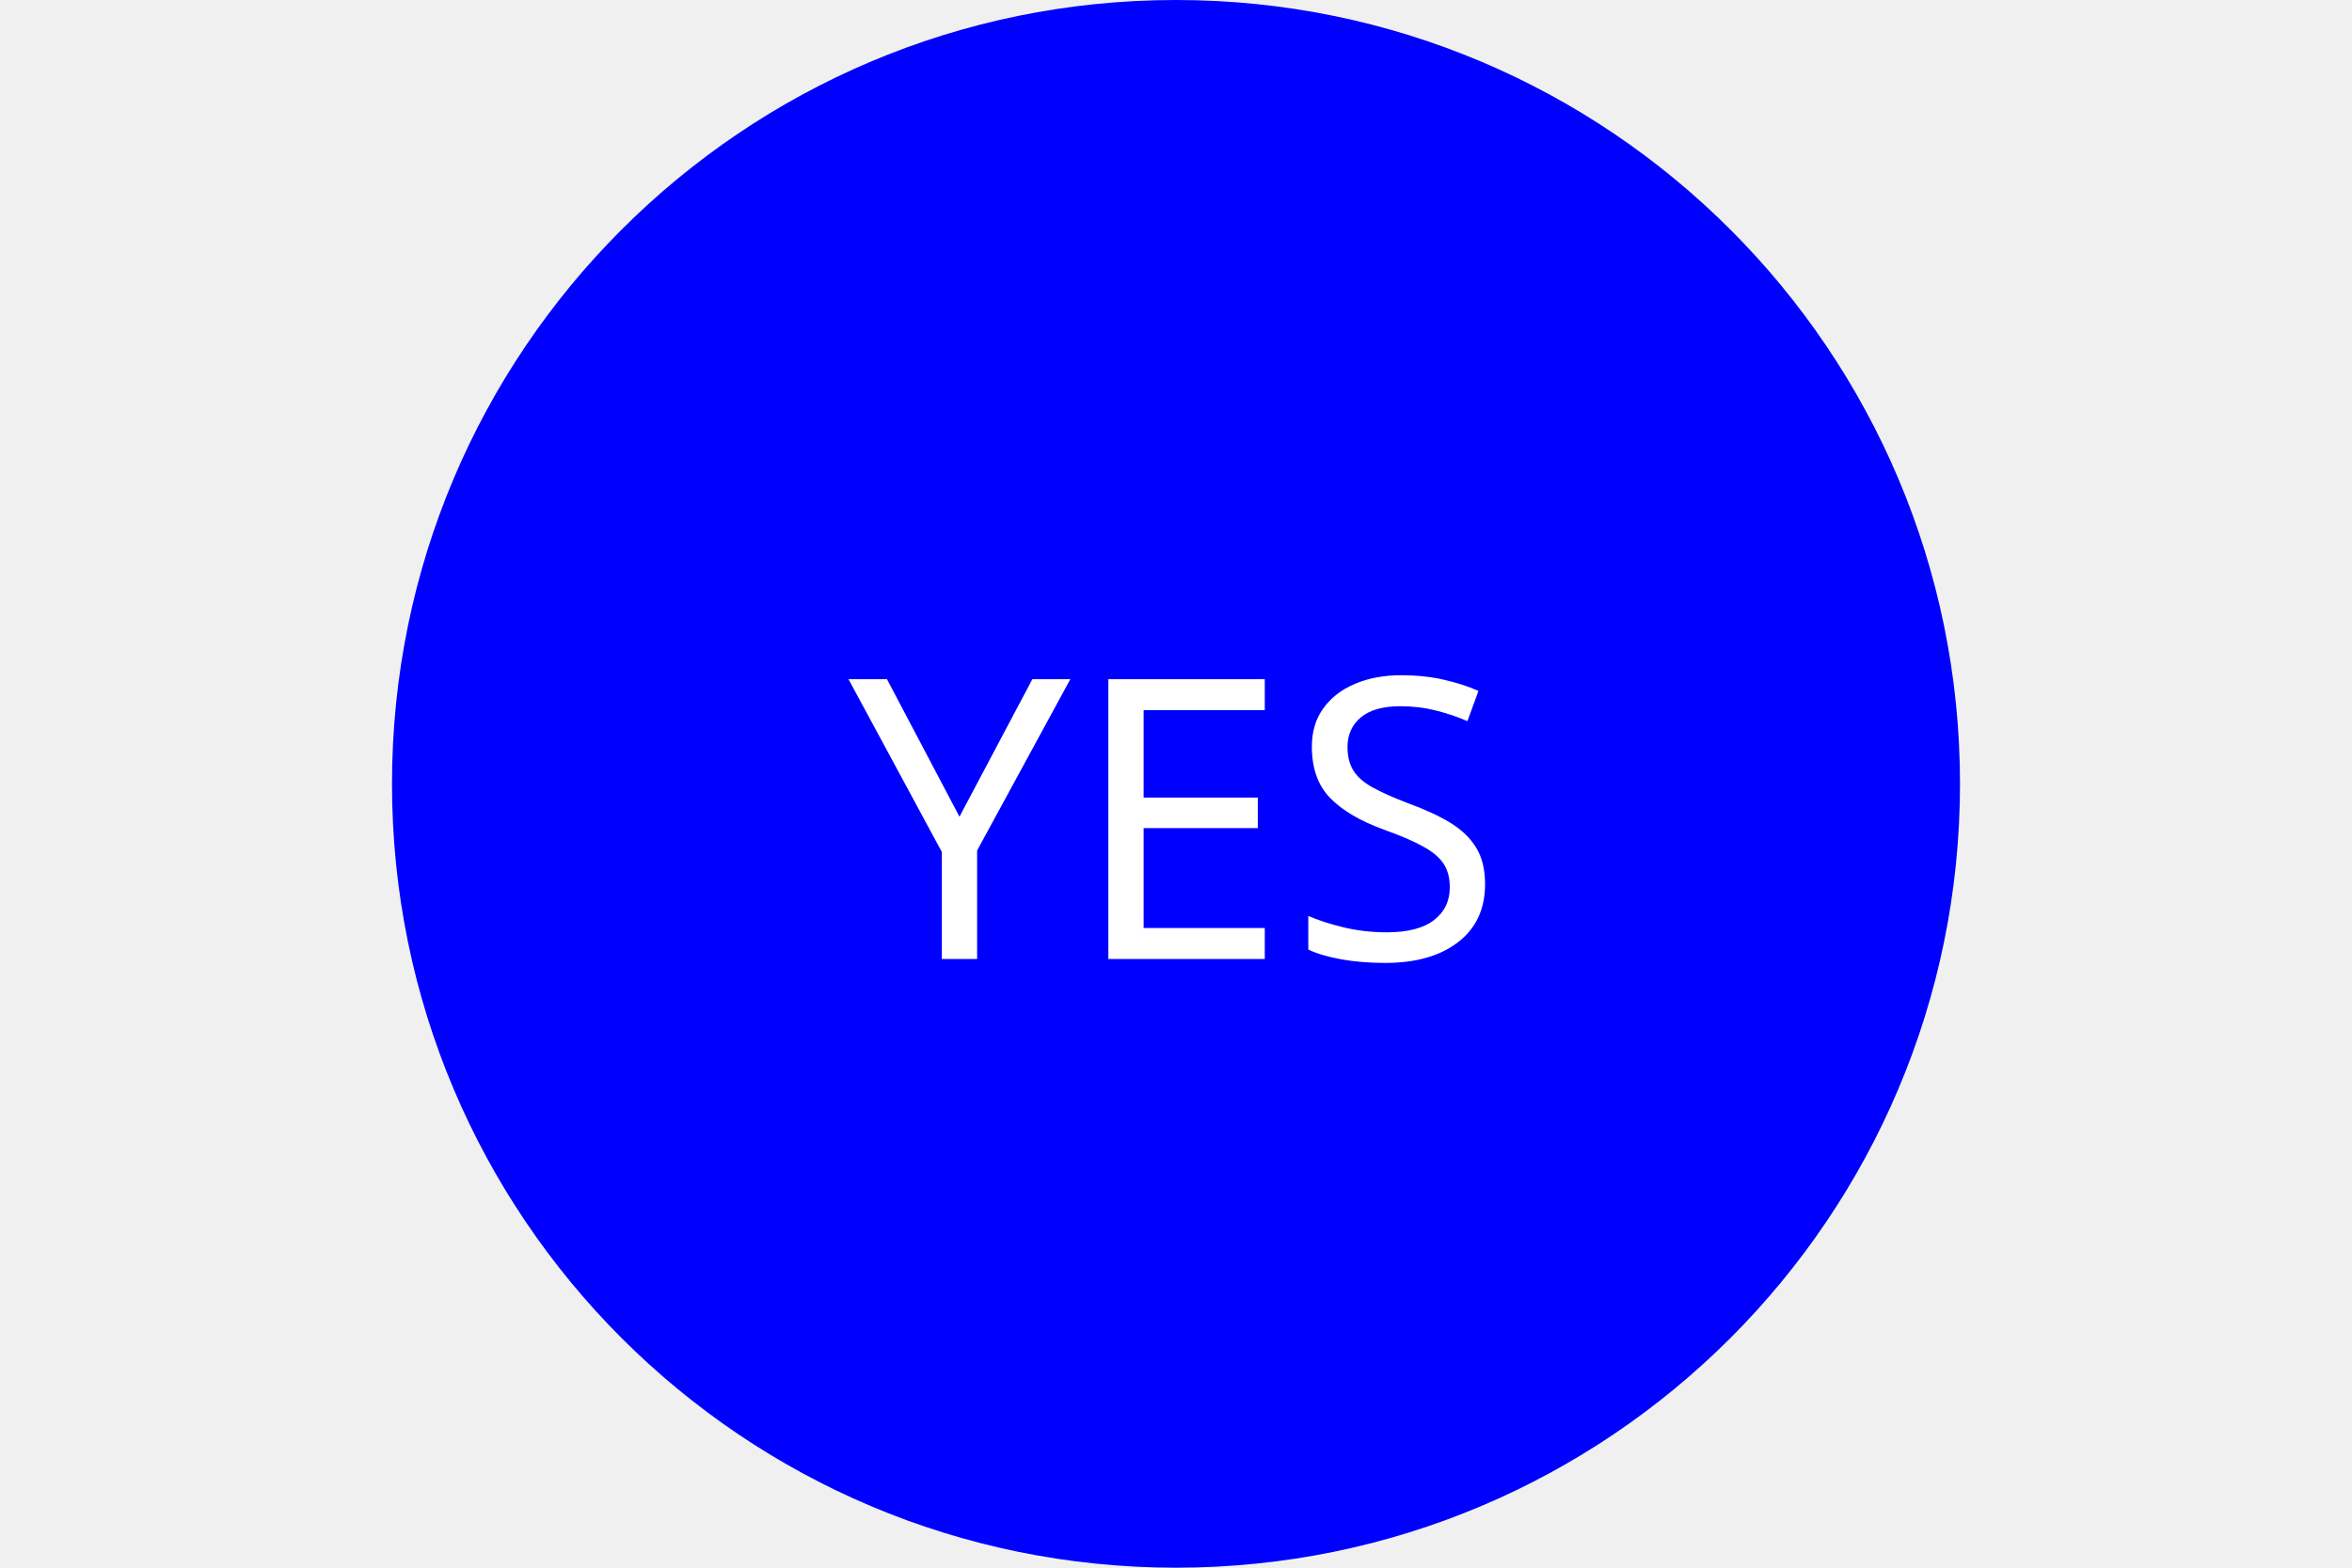
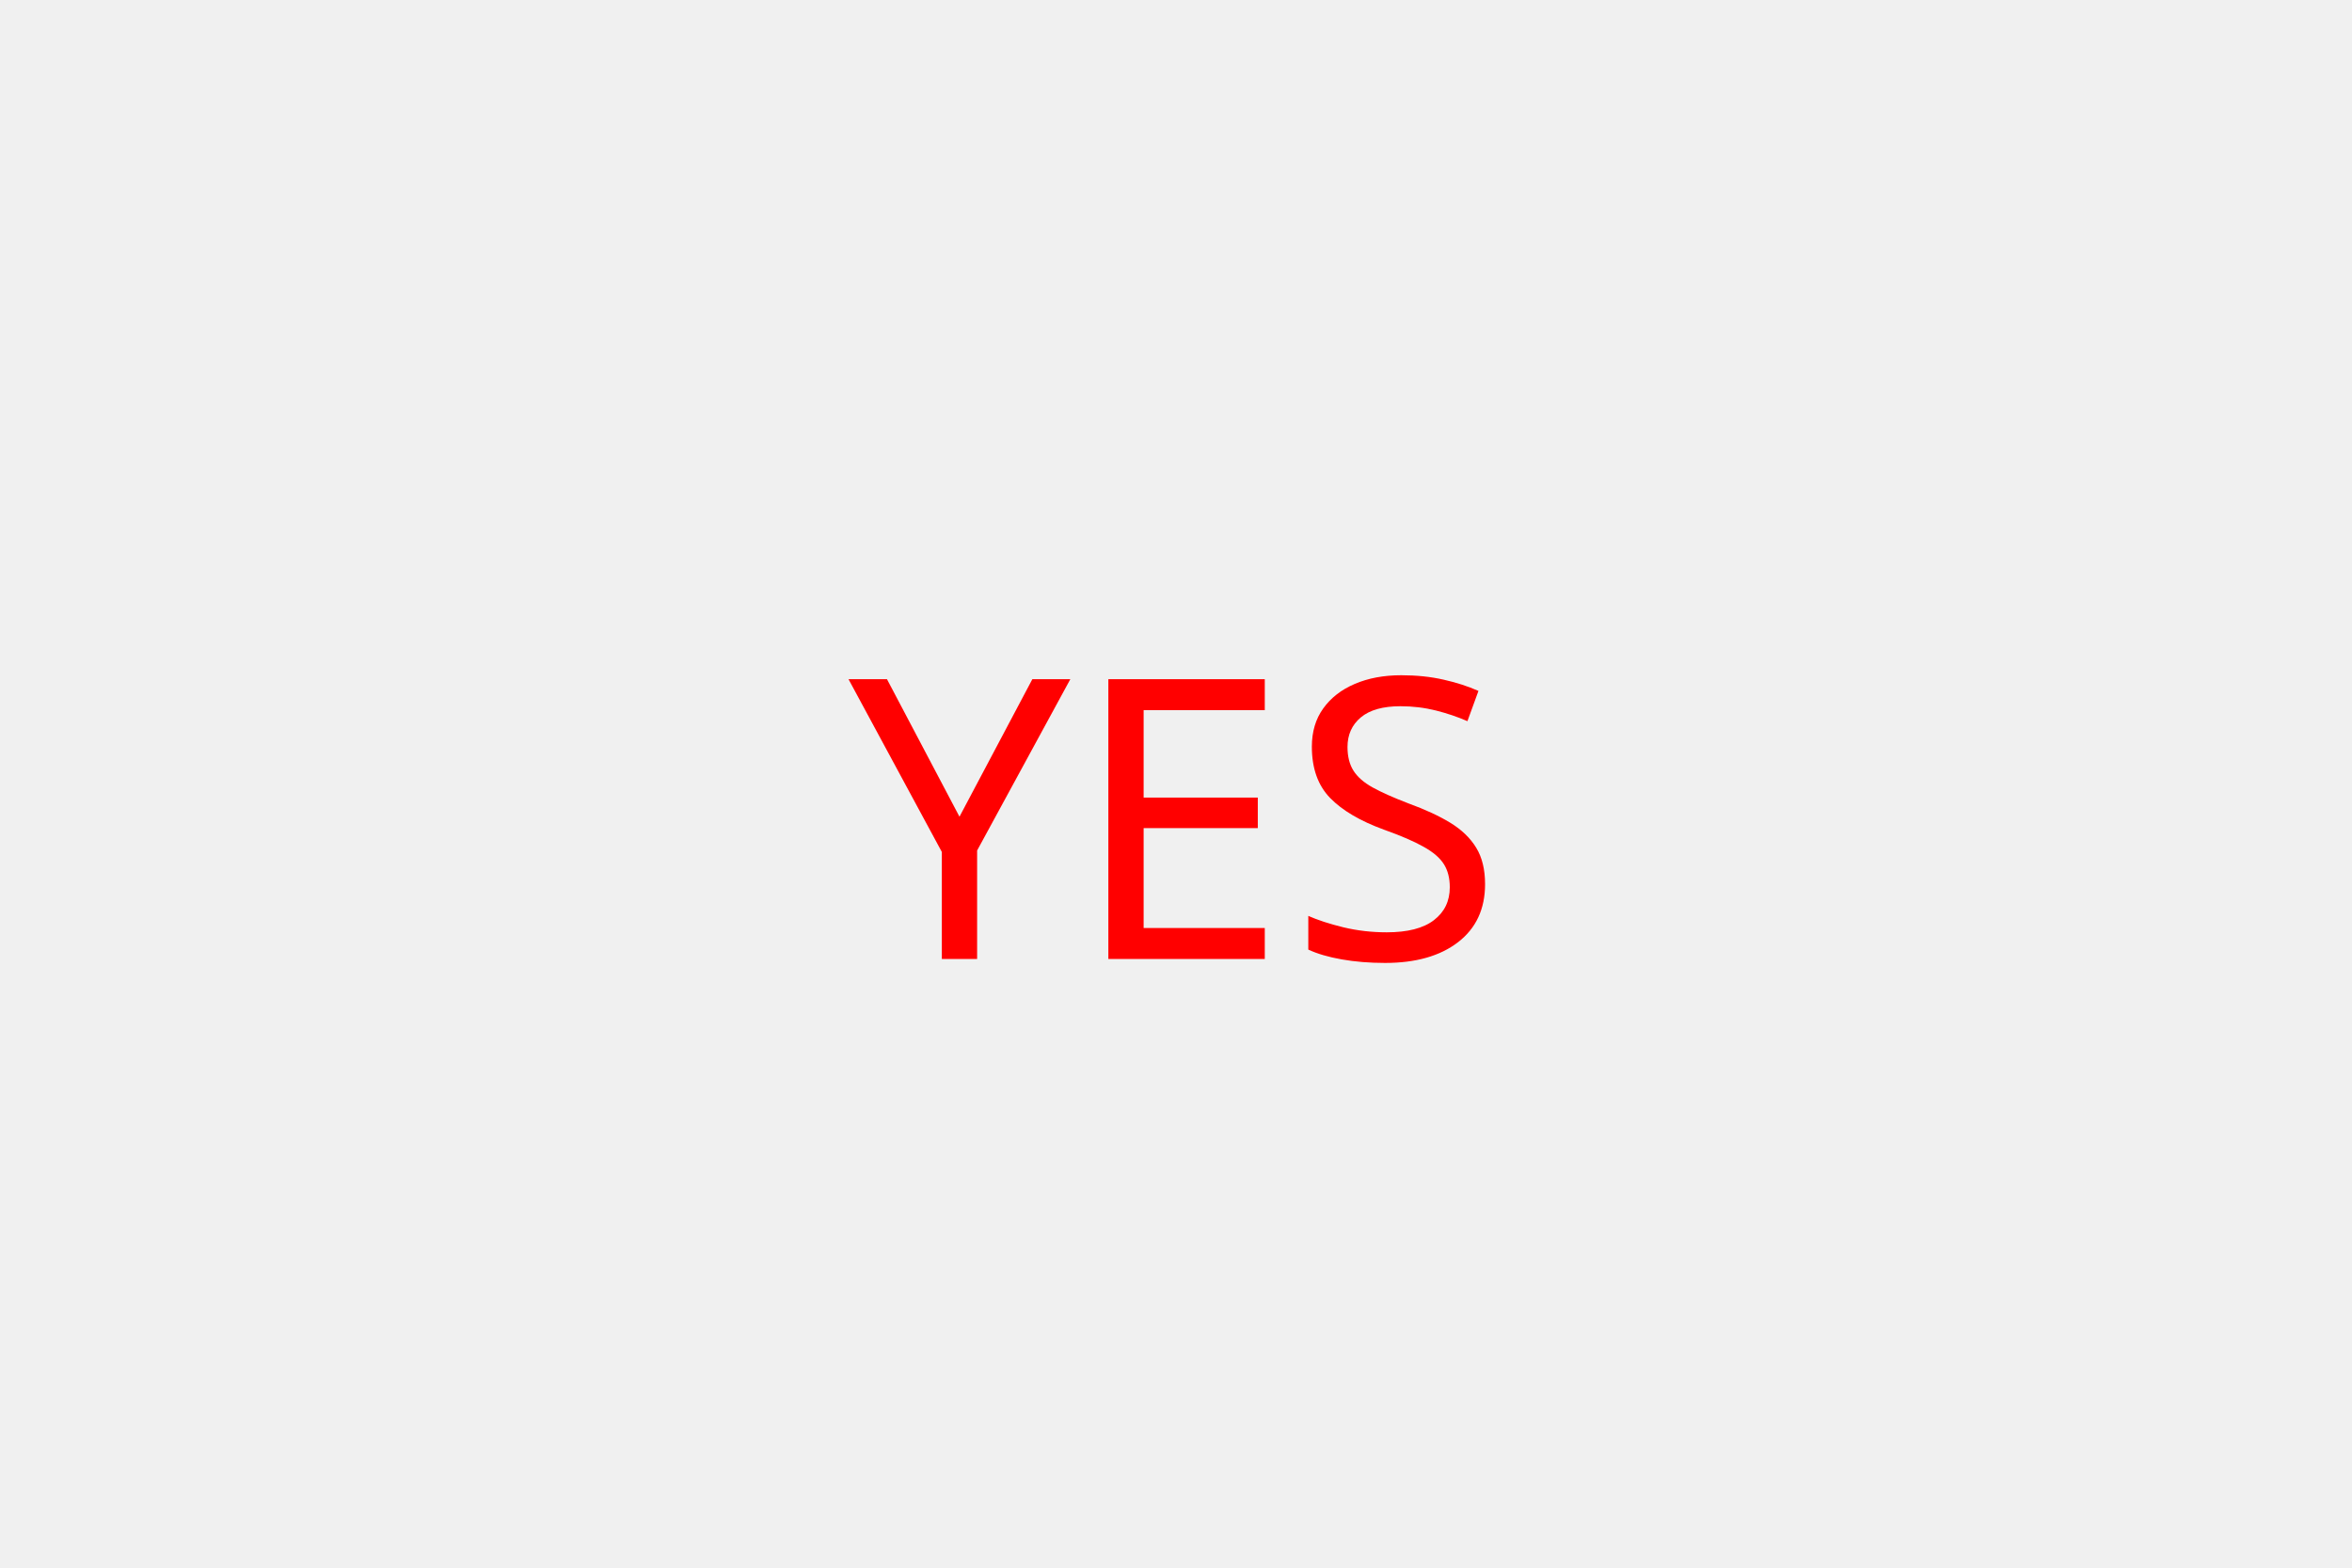
<svg xmlns="http://www.w3.org/2000/svg" version="1.1" width="300" height="200">
-   <circle cx="150" cy="100" r="100" fill="blue" />
-   <text font-family="'Segoe UI', Tahoma, Geneva, Verdana, sans-serif" font-size="50px" dominant-baseline="middle" text-anchor="middle" x="150" y="105" fill="white">YES</text>
+   <polygon points="150 05, 260 170, 40 170, 150" fill="blue" />
+   <text font-family="'Segoe UI', Tahoma, Geneva, Verdana, sans-serif" font-size="50px" dominant-baseline="middle" text-anchor="middle" x="150" y="105" fill="red">YES</text>
</svg>
